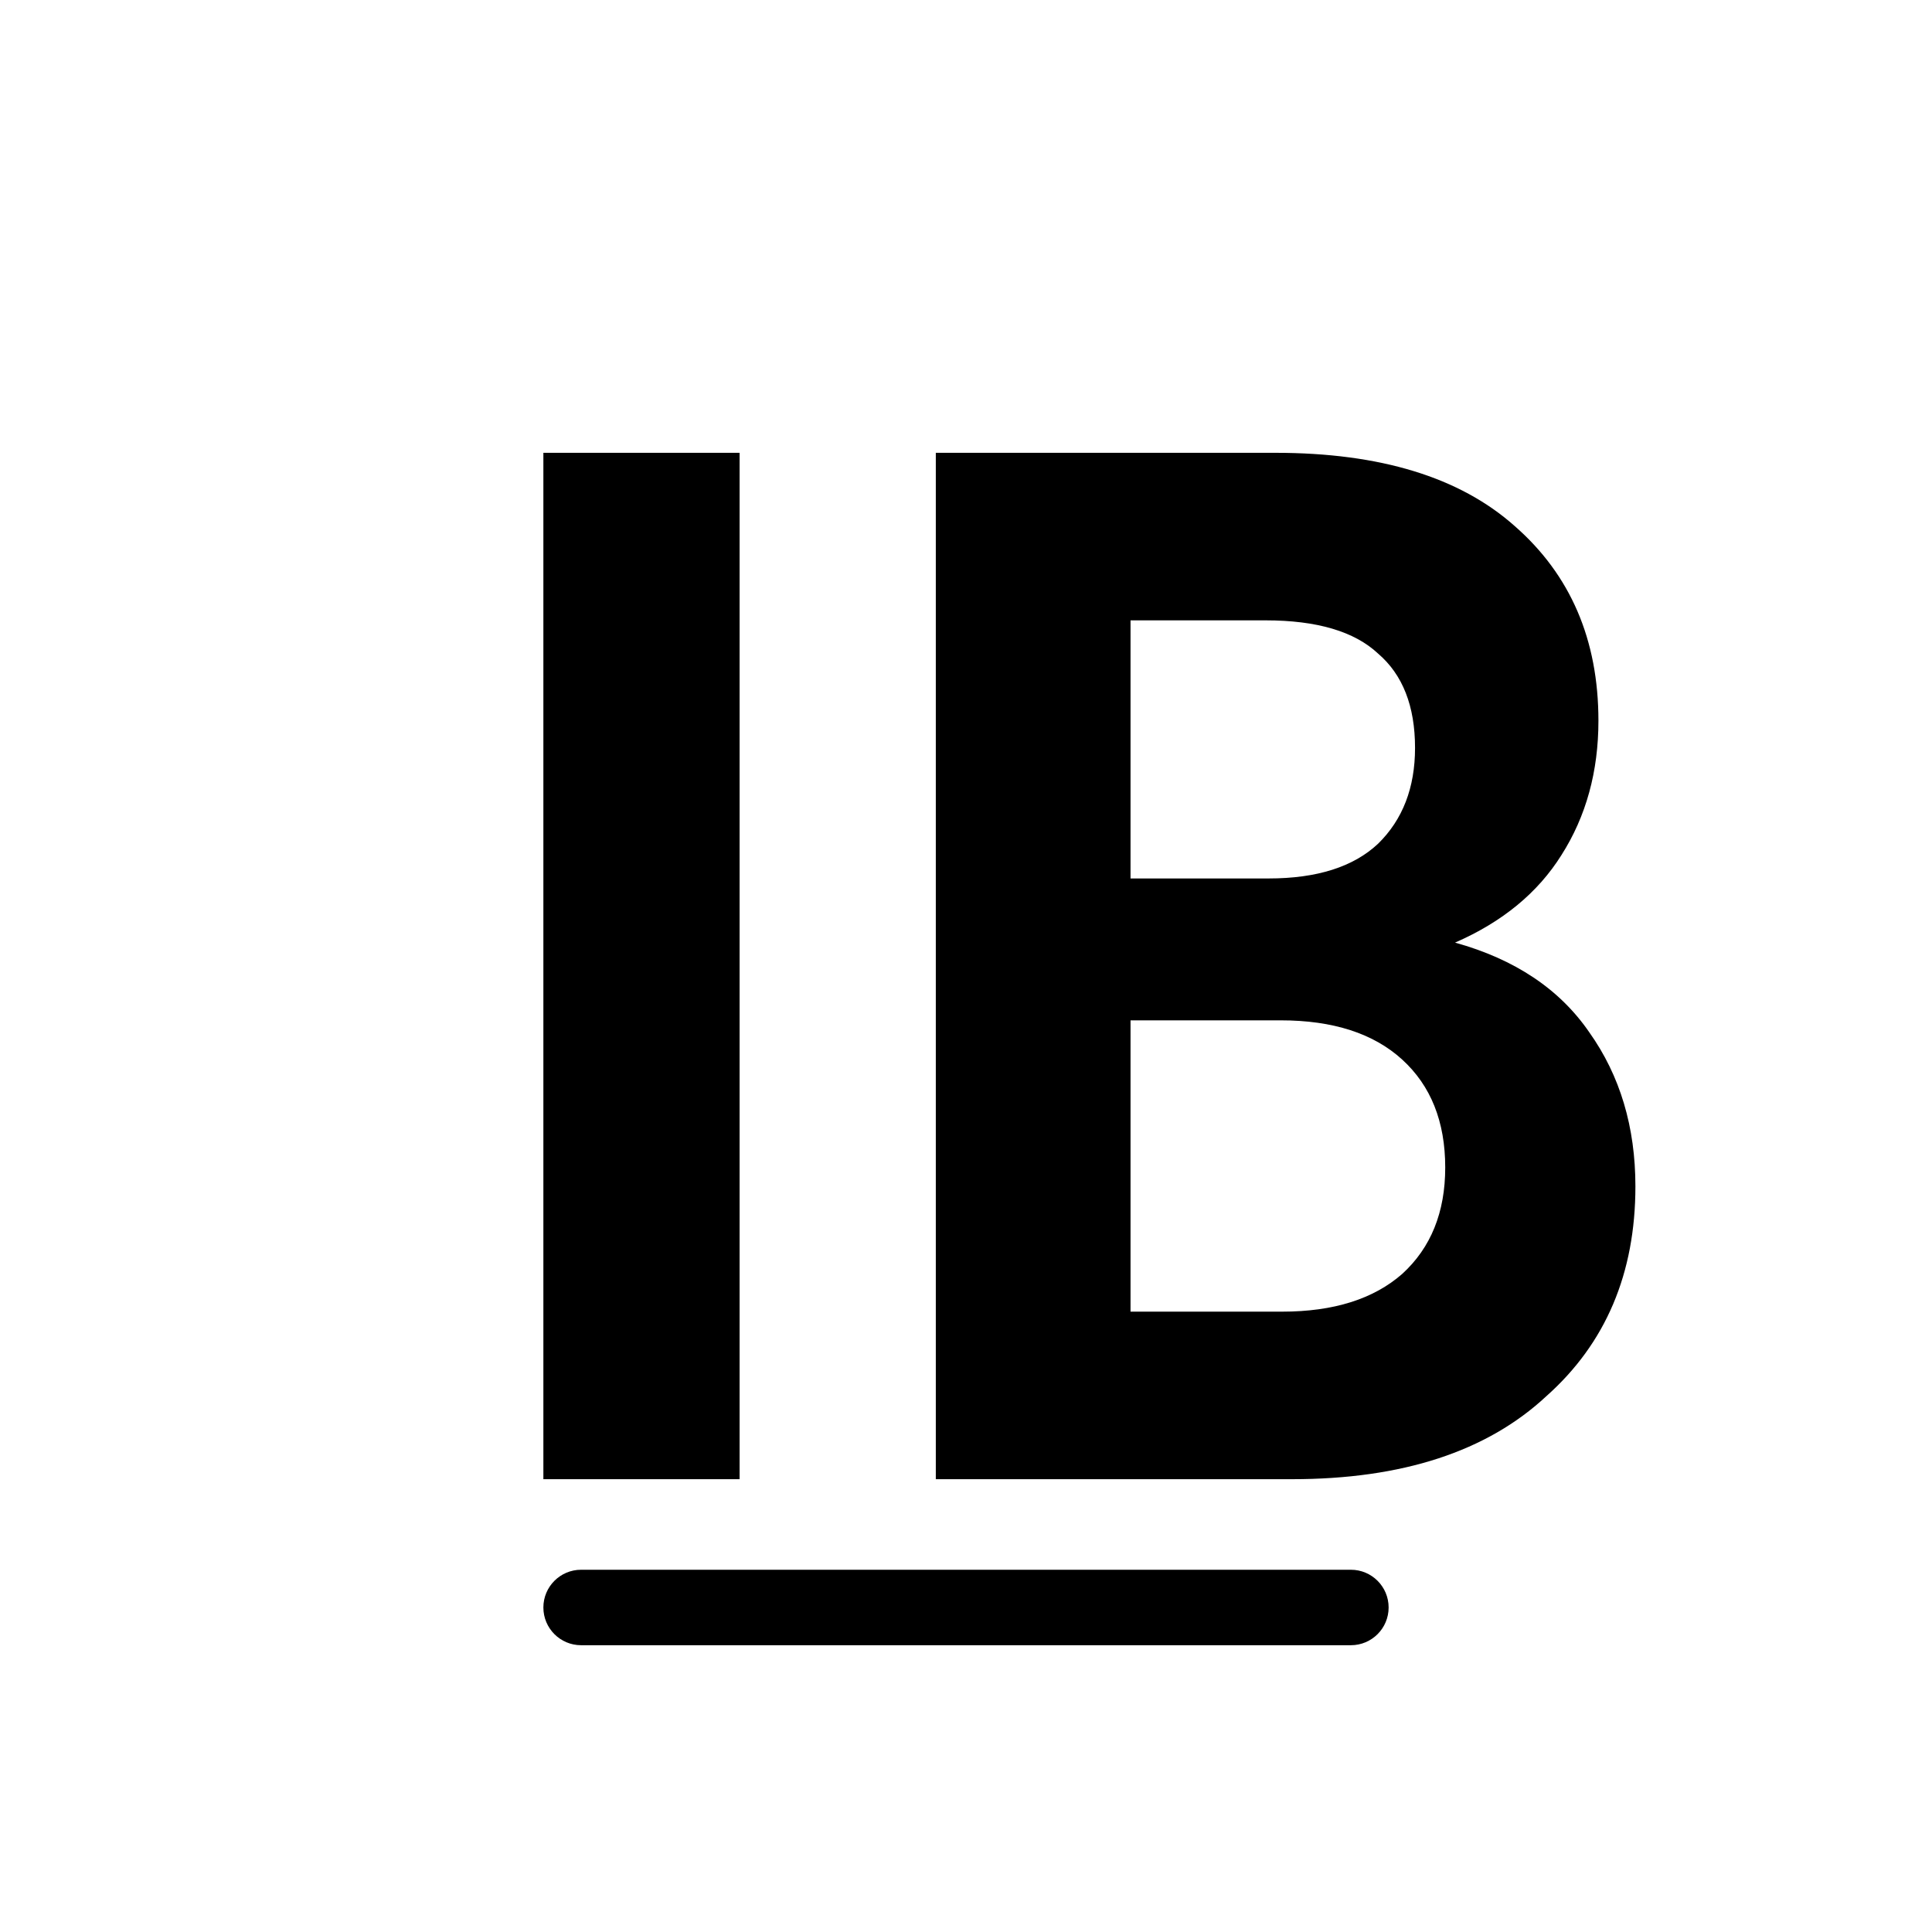
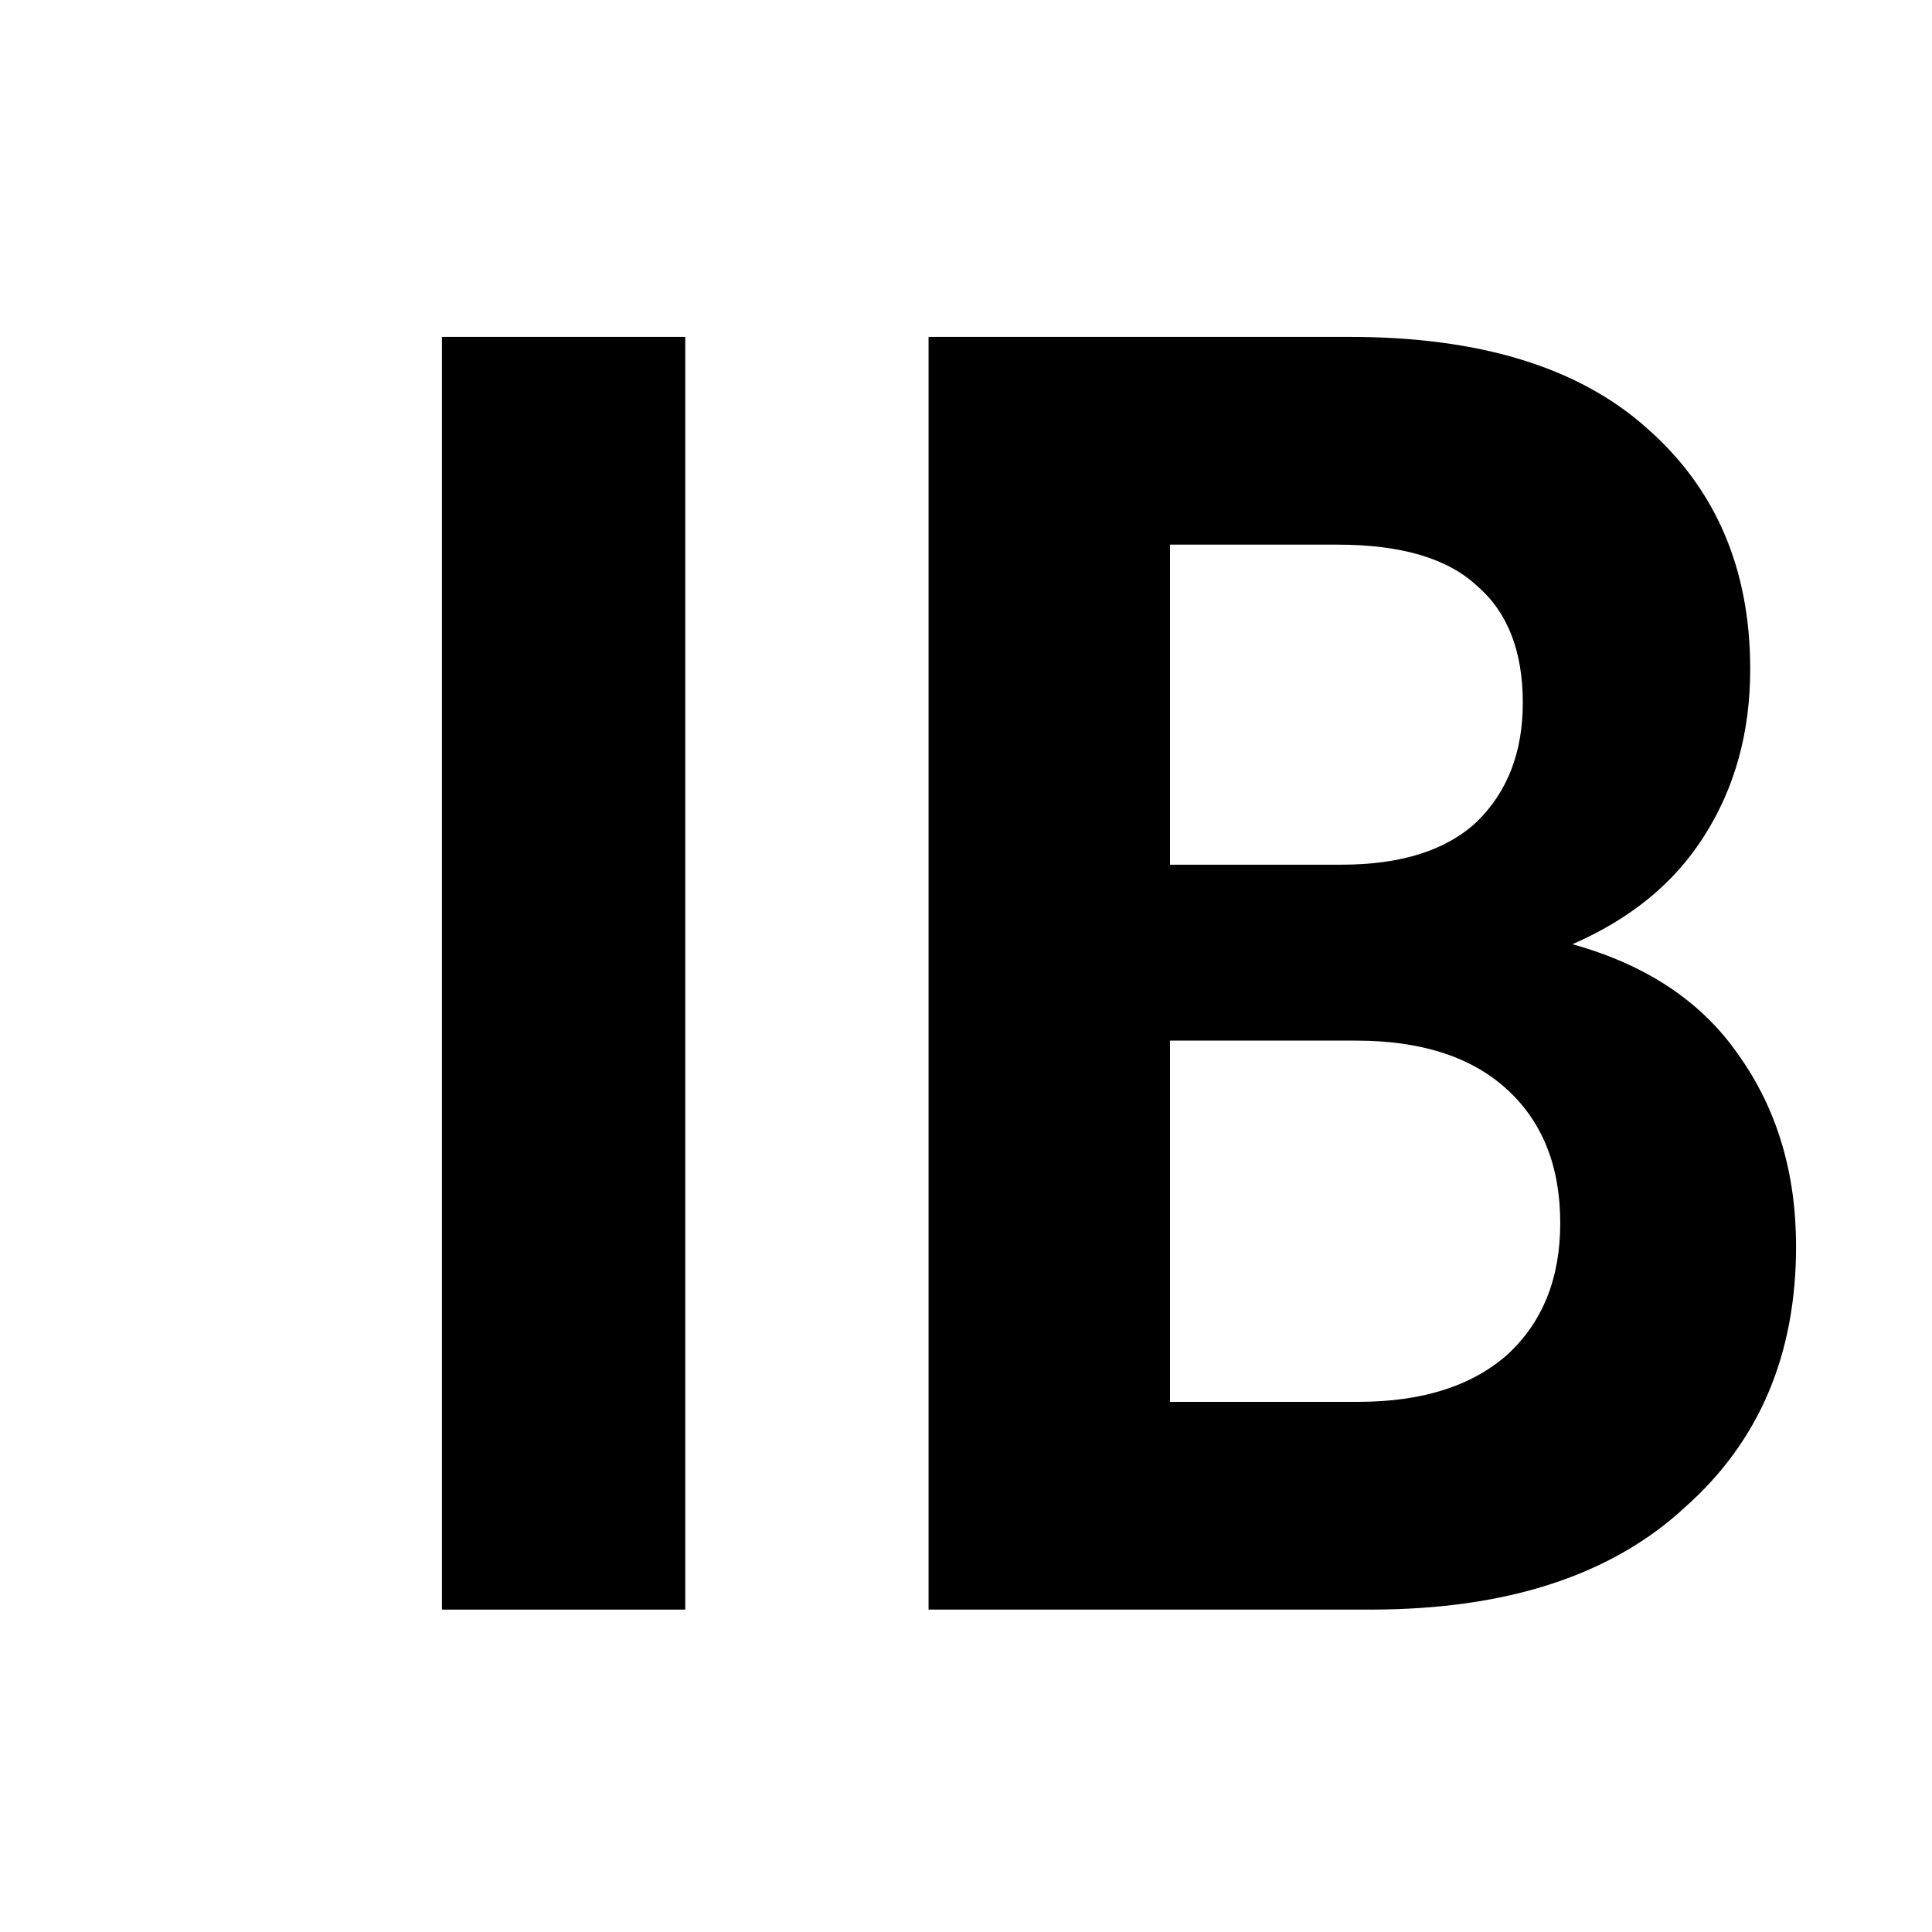
<svg xmlns="http://www.w3.org/2000/svg" width="64" height="64" viewBox="0 0 64 64" fill="none">
-   <path d="M18 49V15H24.5V49H18Z" fill="#000000" />
-   <path d="M31 49V15H42.25C45.717 15 48.358 15.808 50.175 17.425C52.025 19.042 52.95 21.192 52.95 23.875C52.95 25.558 52.542 27.042 51.725 28.325C50.942 29.575 49.767 30.542 48.2 31.225C50.183 31.775 51.667 32.767 52.65 34.2C53.667 35.633 54.175 37.333 54.175 39.3C54.175 42.183 53.192 44.5 51.225 46.25C49.258 48.083 46.45 49 42.8 49H31ZM37.45 29.1H42.025C43.625 29.1 44.833 28.717 45.65 27.95C46.467 27.15 46.875 26.092 46.875 24.775C46.875 23.392 46.467 22.35 45.65 21.65C44.867 20.917 43.625 20.55 41.925 20.55H37.45V29.1ZM37.45 43.45H42.475C44.175 43.45 45.5 43.033 46.45 42.2C47.4 41.333 47.875 40.158 47.875 38.675C47.875 37.158 47.4 35.967 46.45 35.1C45.5 34.233 44.158 33.8 42.425 33.8H37.45V43.45Z" fill="#000000" />
-   <rect x="18" y="52" width="28" height="2.5" rx="1.25" fill="#000000" />
+   <g transform="translate(32 31) scale(1.24) translate(-32 -31)">
+     <path d="M18 49V15H24.5V49H18Z" fill="#000000" />
+     <path d="M31 49V15H42.25C45.717 15 48.358 15.808 50.175 17.425C52.025 19.042 52.95 21.192 52.95 23.875C52.95 25.558 52.542 27.042 51.725 28.325C50.942 29.575 49.767 30.542 48.2 31.225C50.183 31.775 51.667 32.767 52.65 34.2C53.667 35.633 54.175 37.333 54.175 39.3C54.175 42.183 53.192 44.5 51.225 46.25C49.258 48.083 46.45 49 42.8 49H31ZM37.45 29.1H42.025C43.625 29.1 44.833 28.717 45.65 27.95C46.467 27.15 46.875 26.092 46.875 24.775C46.875 23.392 46.467 22.35 45.65 21.65C44.867 20.917 43.625 20.55 41.925 20.55H37.45V29.1ZM37.45 43.45H42.475C44.175 43.45 45.5 43.033 46.45 42.2C47.4 41.333 47.875 40.158 47.875 38.675C47.875 37.158 47.4 35.967 46.45 35.1C45.5 34.233 44.158 33.8 42.425 33.8H37.45V43.45Z" fill="#000000" />
+   </g>
</svg>
